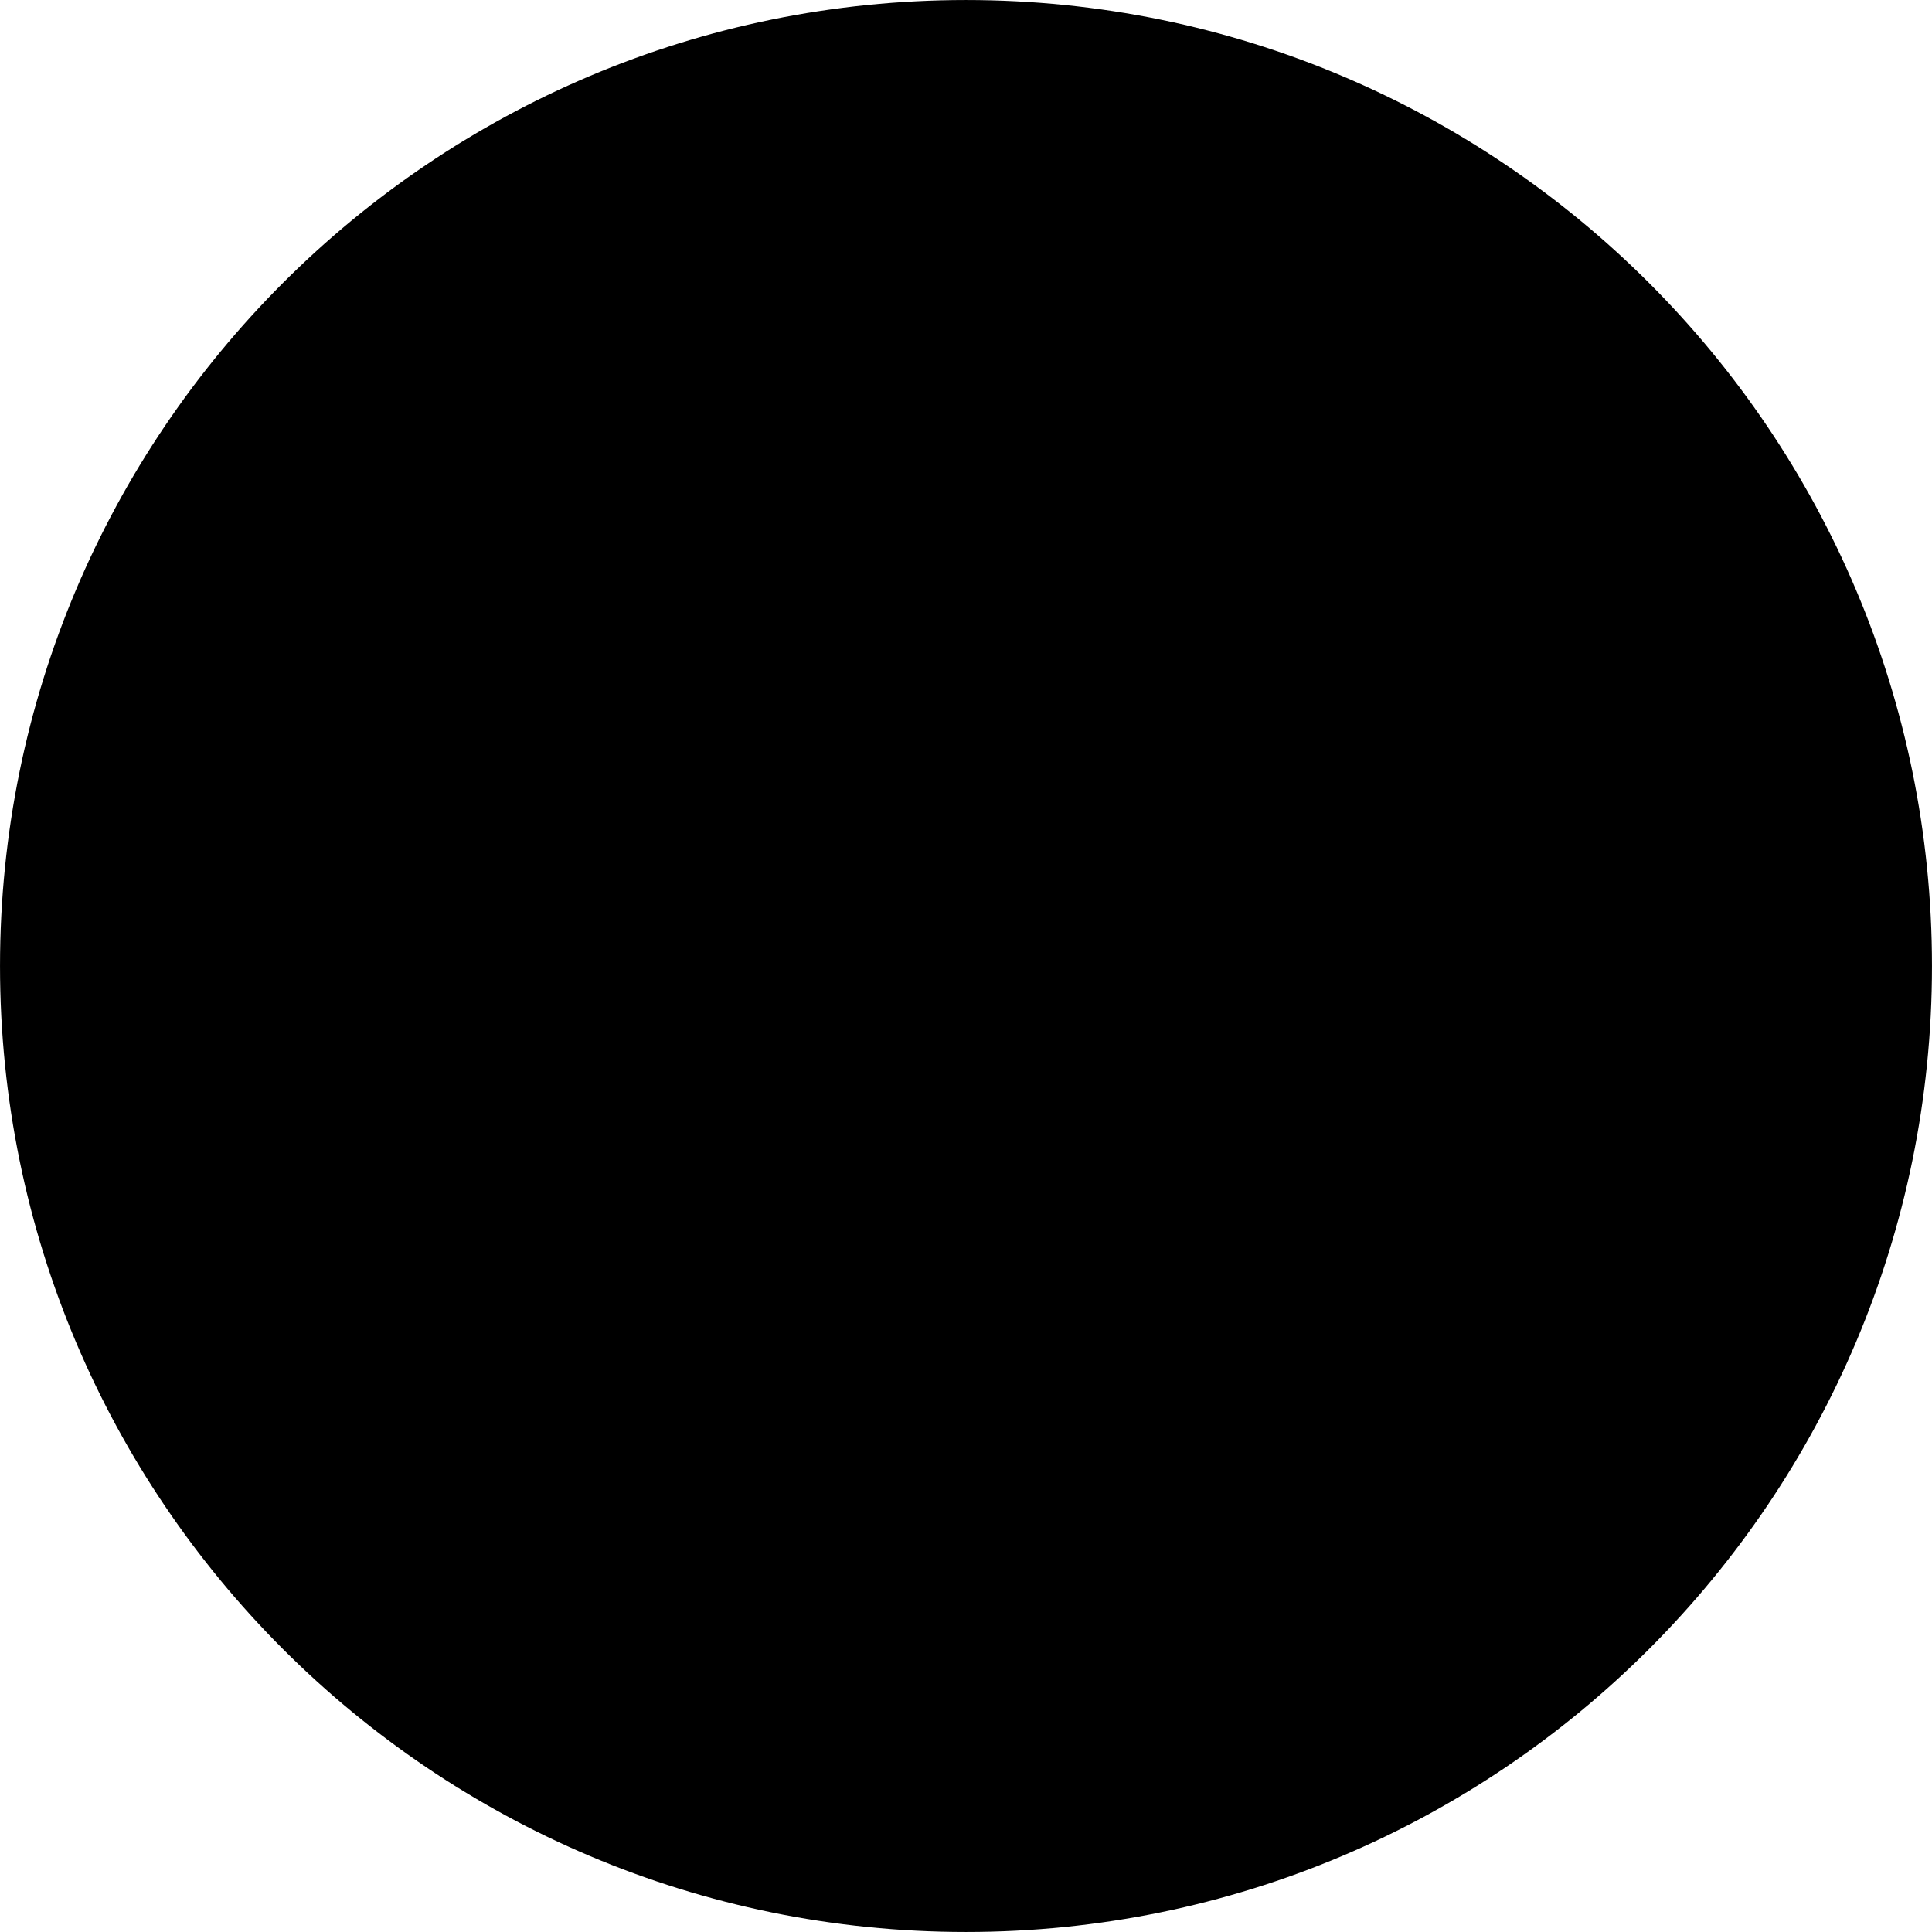
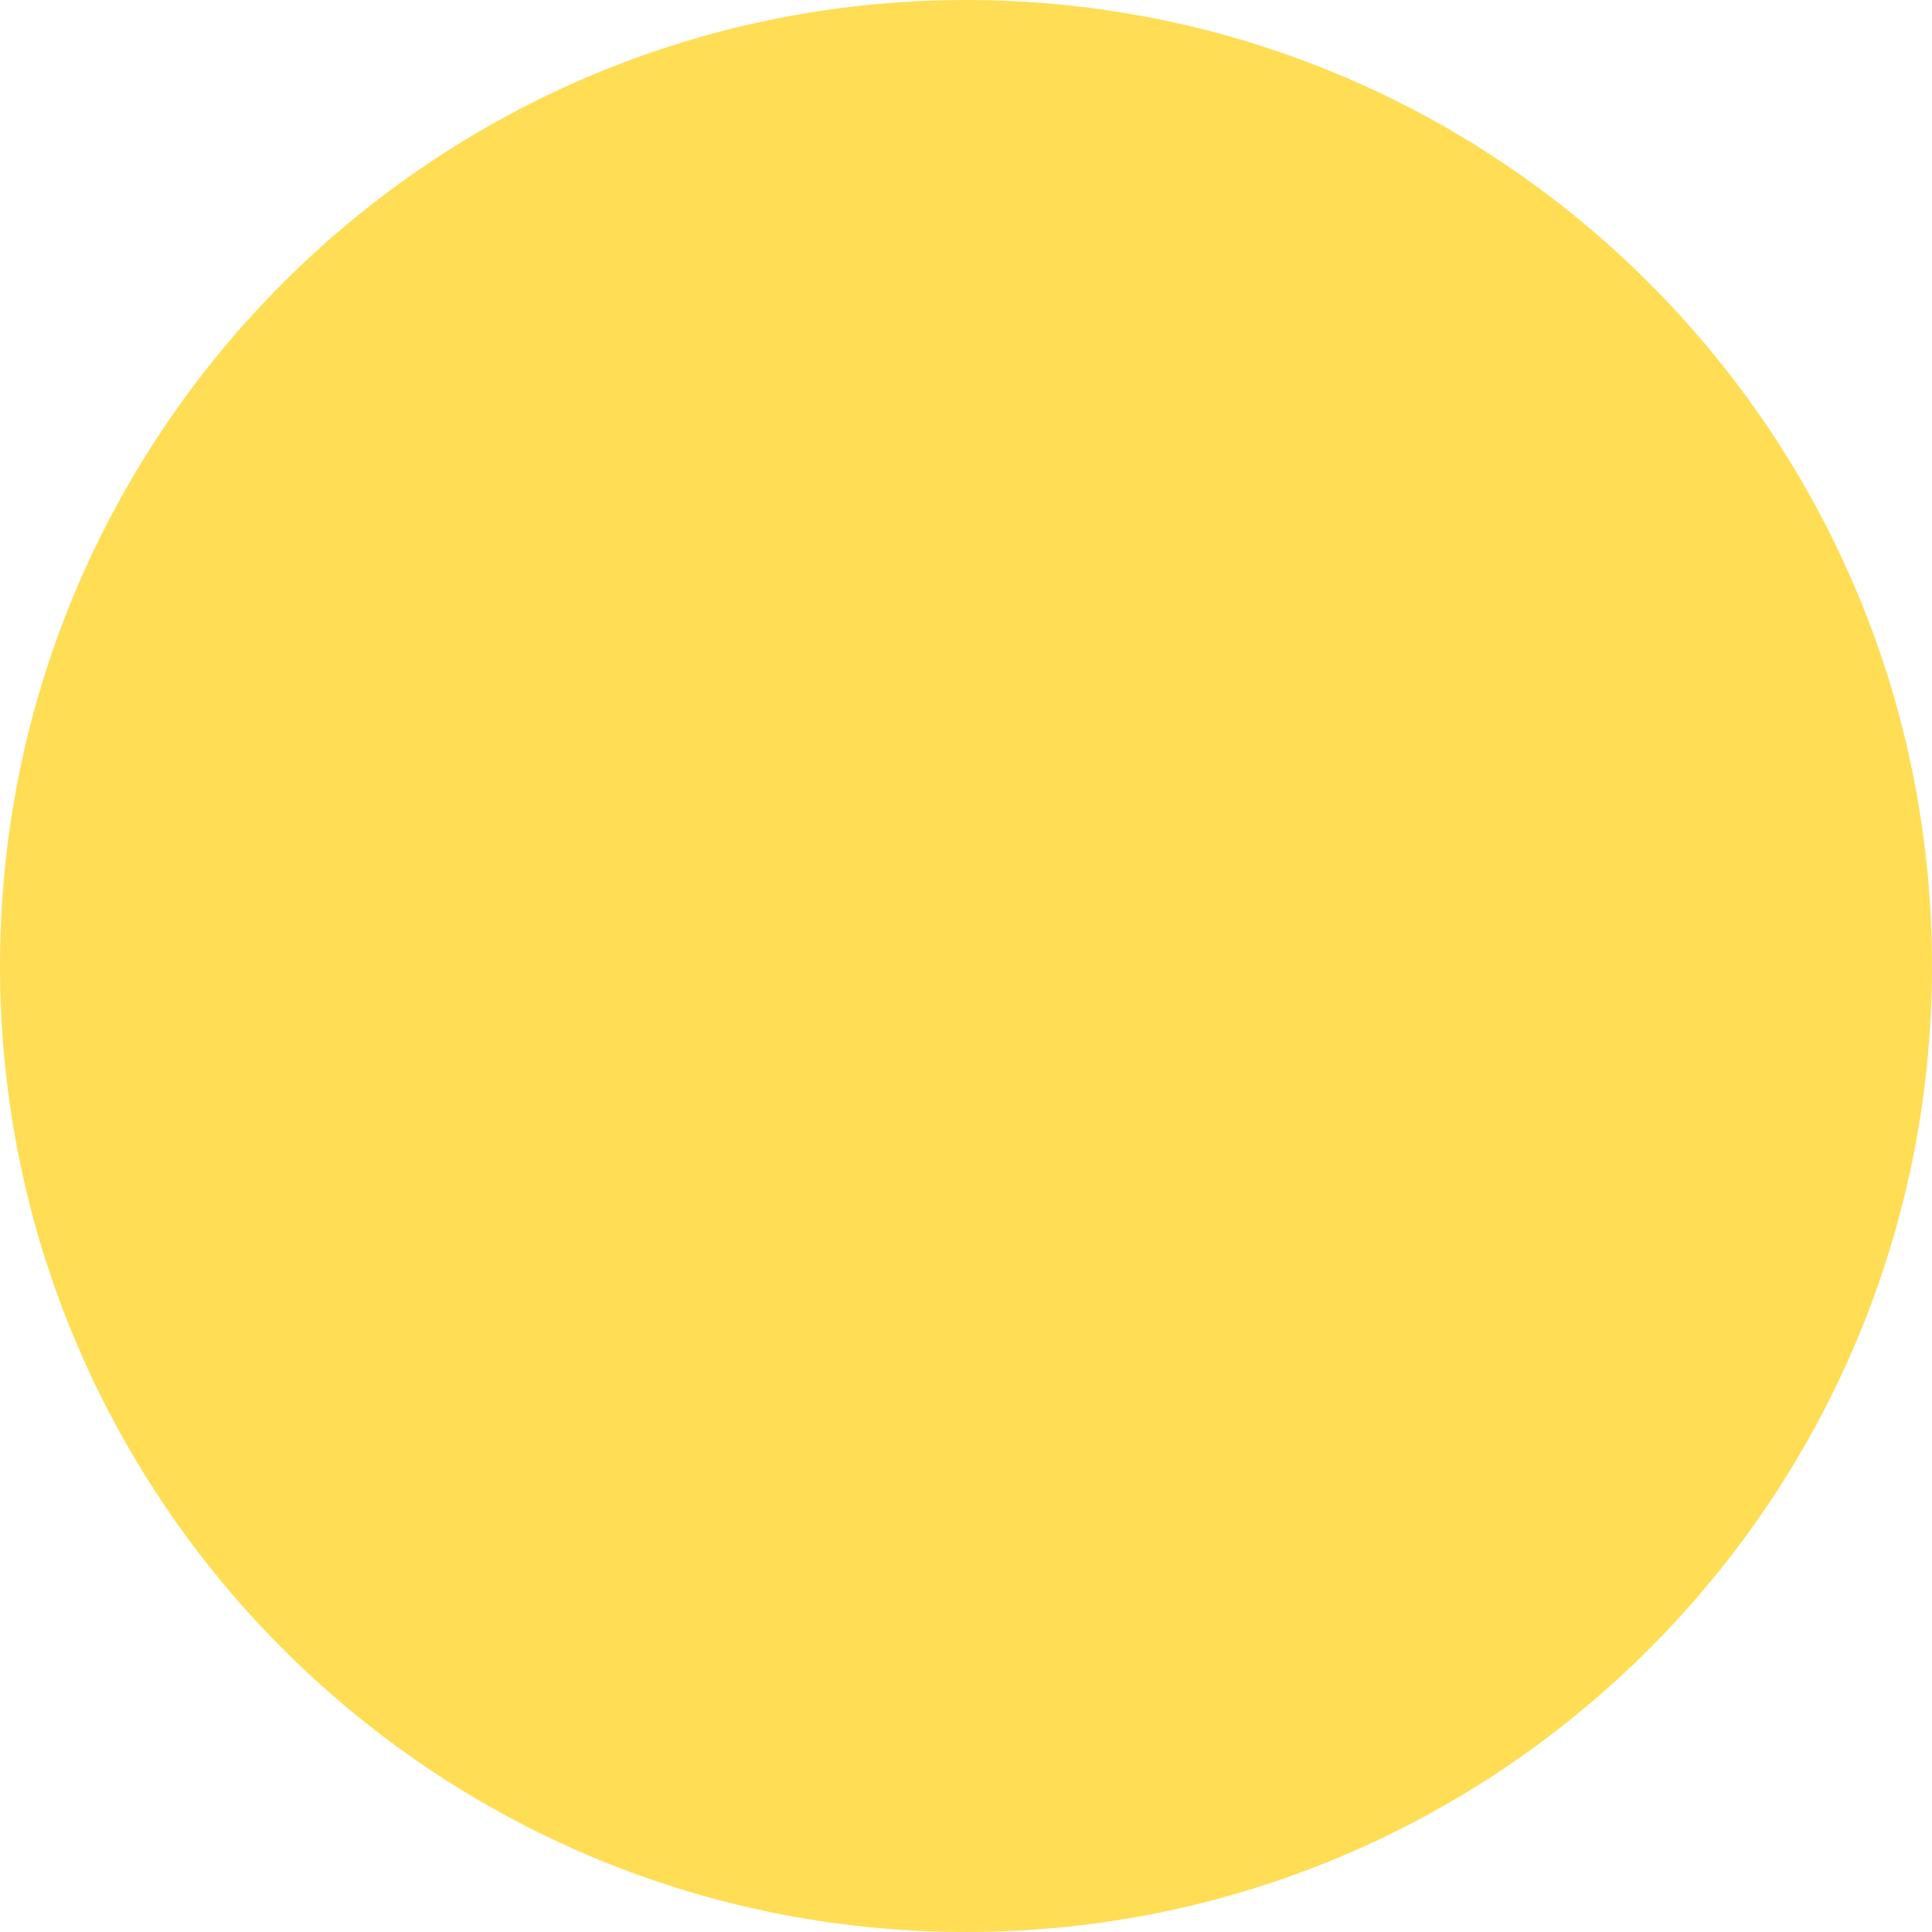
<svg xmlns="http://www.w3.org/2000/svg" width="51.069mm" height="51.069mm" viewBox="0 0 51.069 51.069" version="1.1" id="svg5">
  <defs id="defs2" />
  <g id="layer2" transform="translate(-894.8276,-607.6535)">
-     <circle style="fill:#000000;fill-opacity:1;stroke-width:0.32;stroke-dasharray:none" id="path12366-9" cx="920.362" cy="633.188" r="25.534" />
+     <circle style="fill:#ffdd55;fill-opacity:1;stroke-width:0.32;stroke-dasharray:none" id="path12366-9" cx="920.362" cy="633.188" r="25.534" />
  </g>
</svg>
